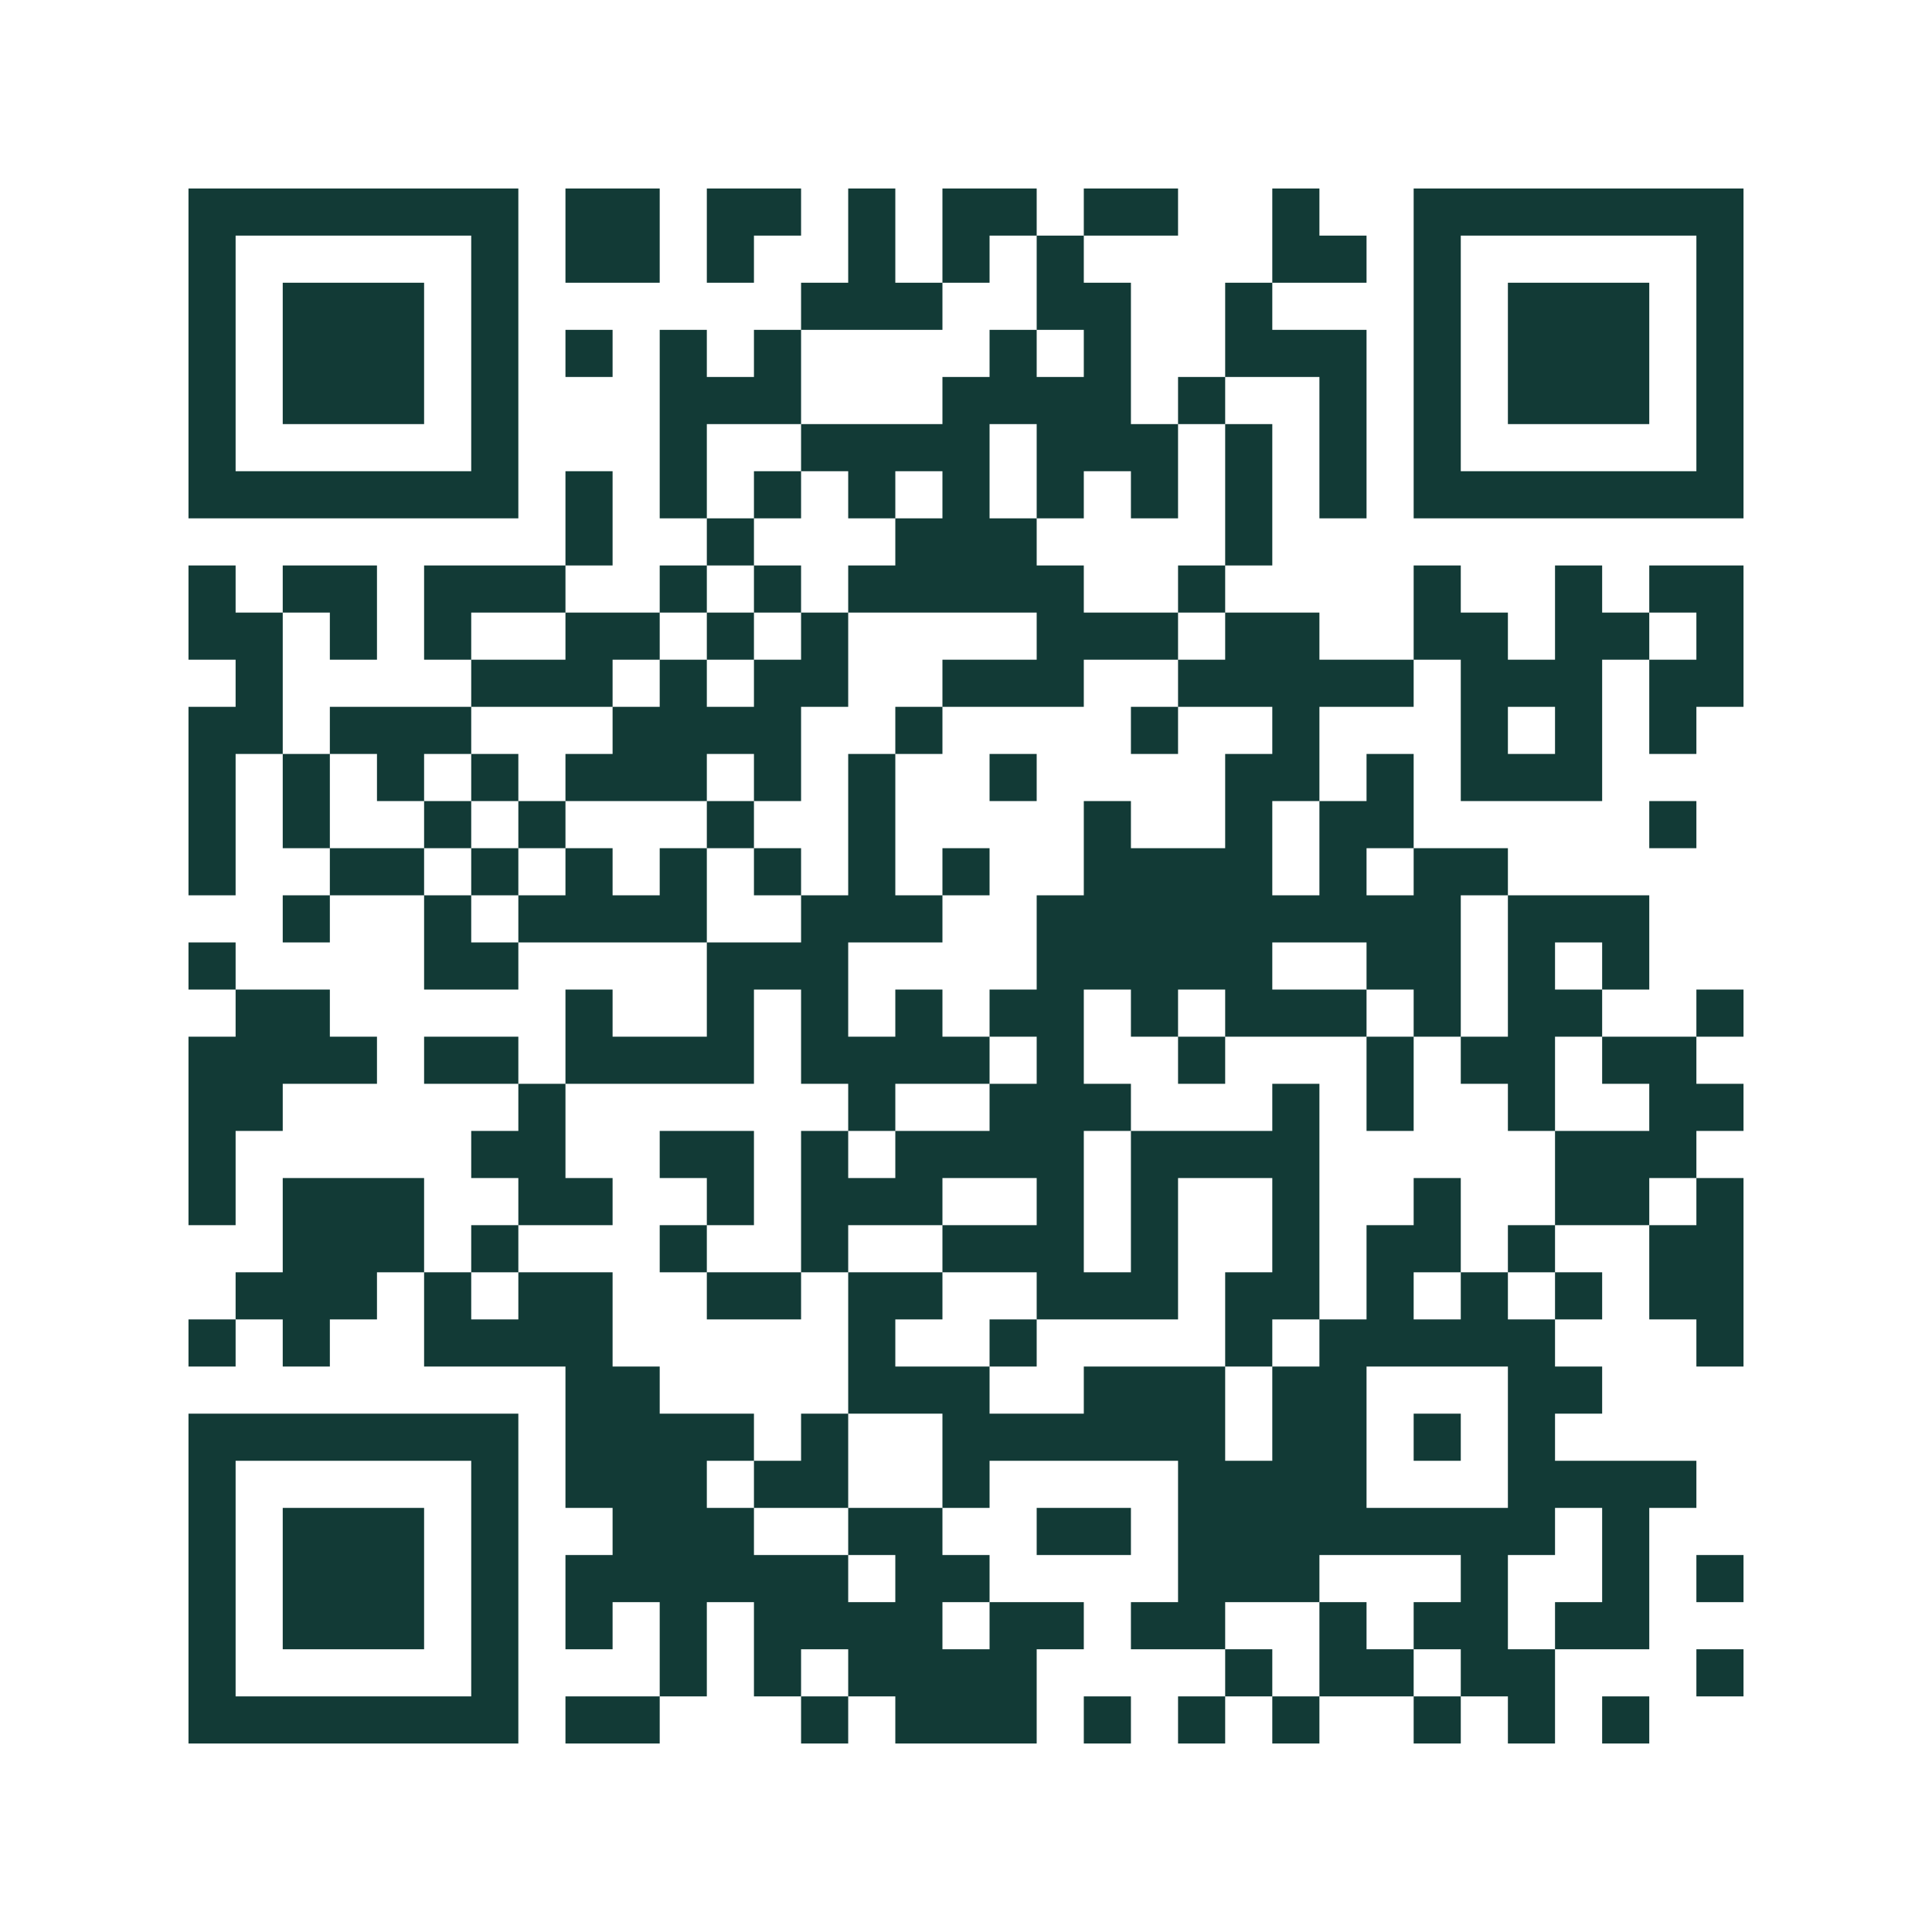
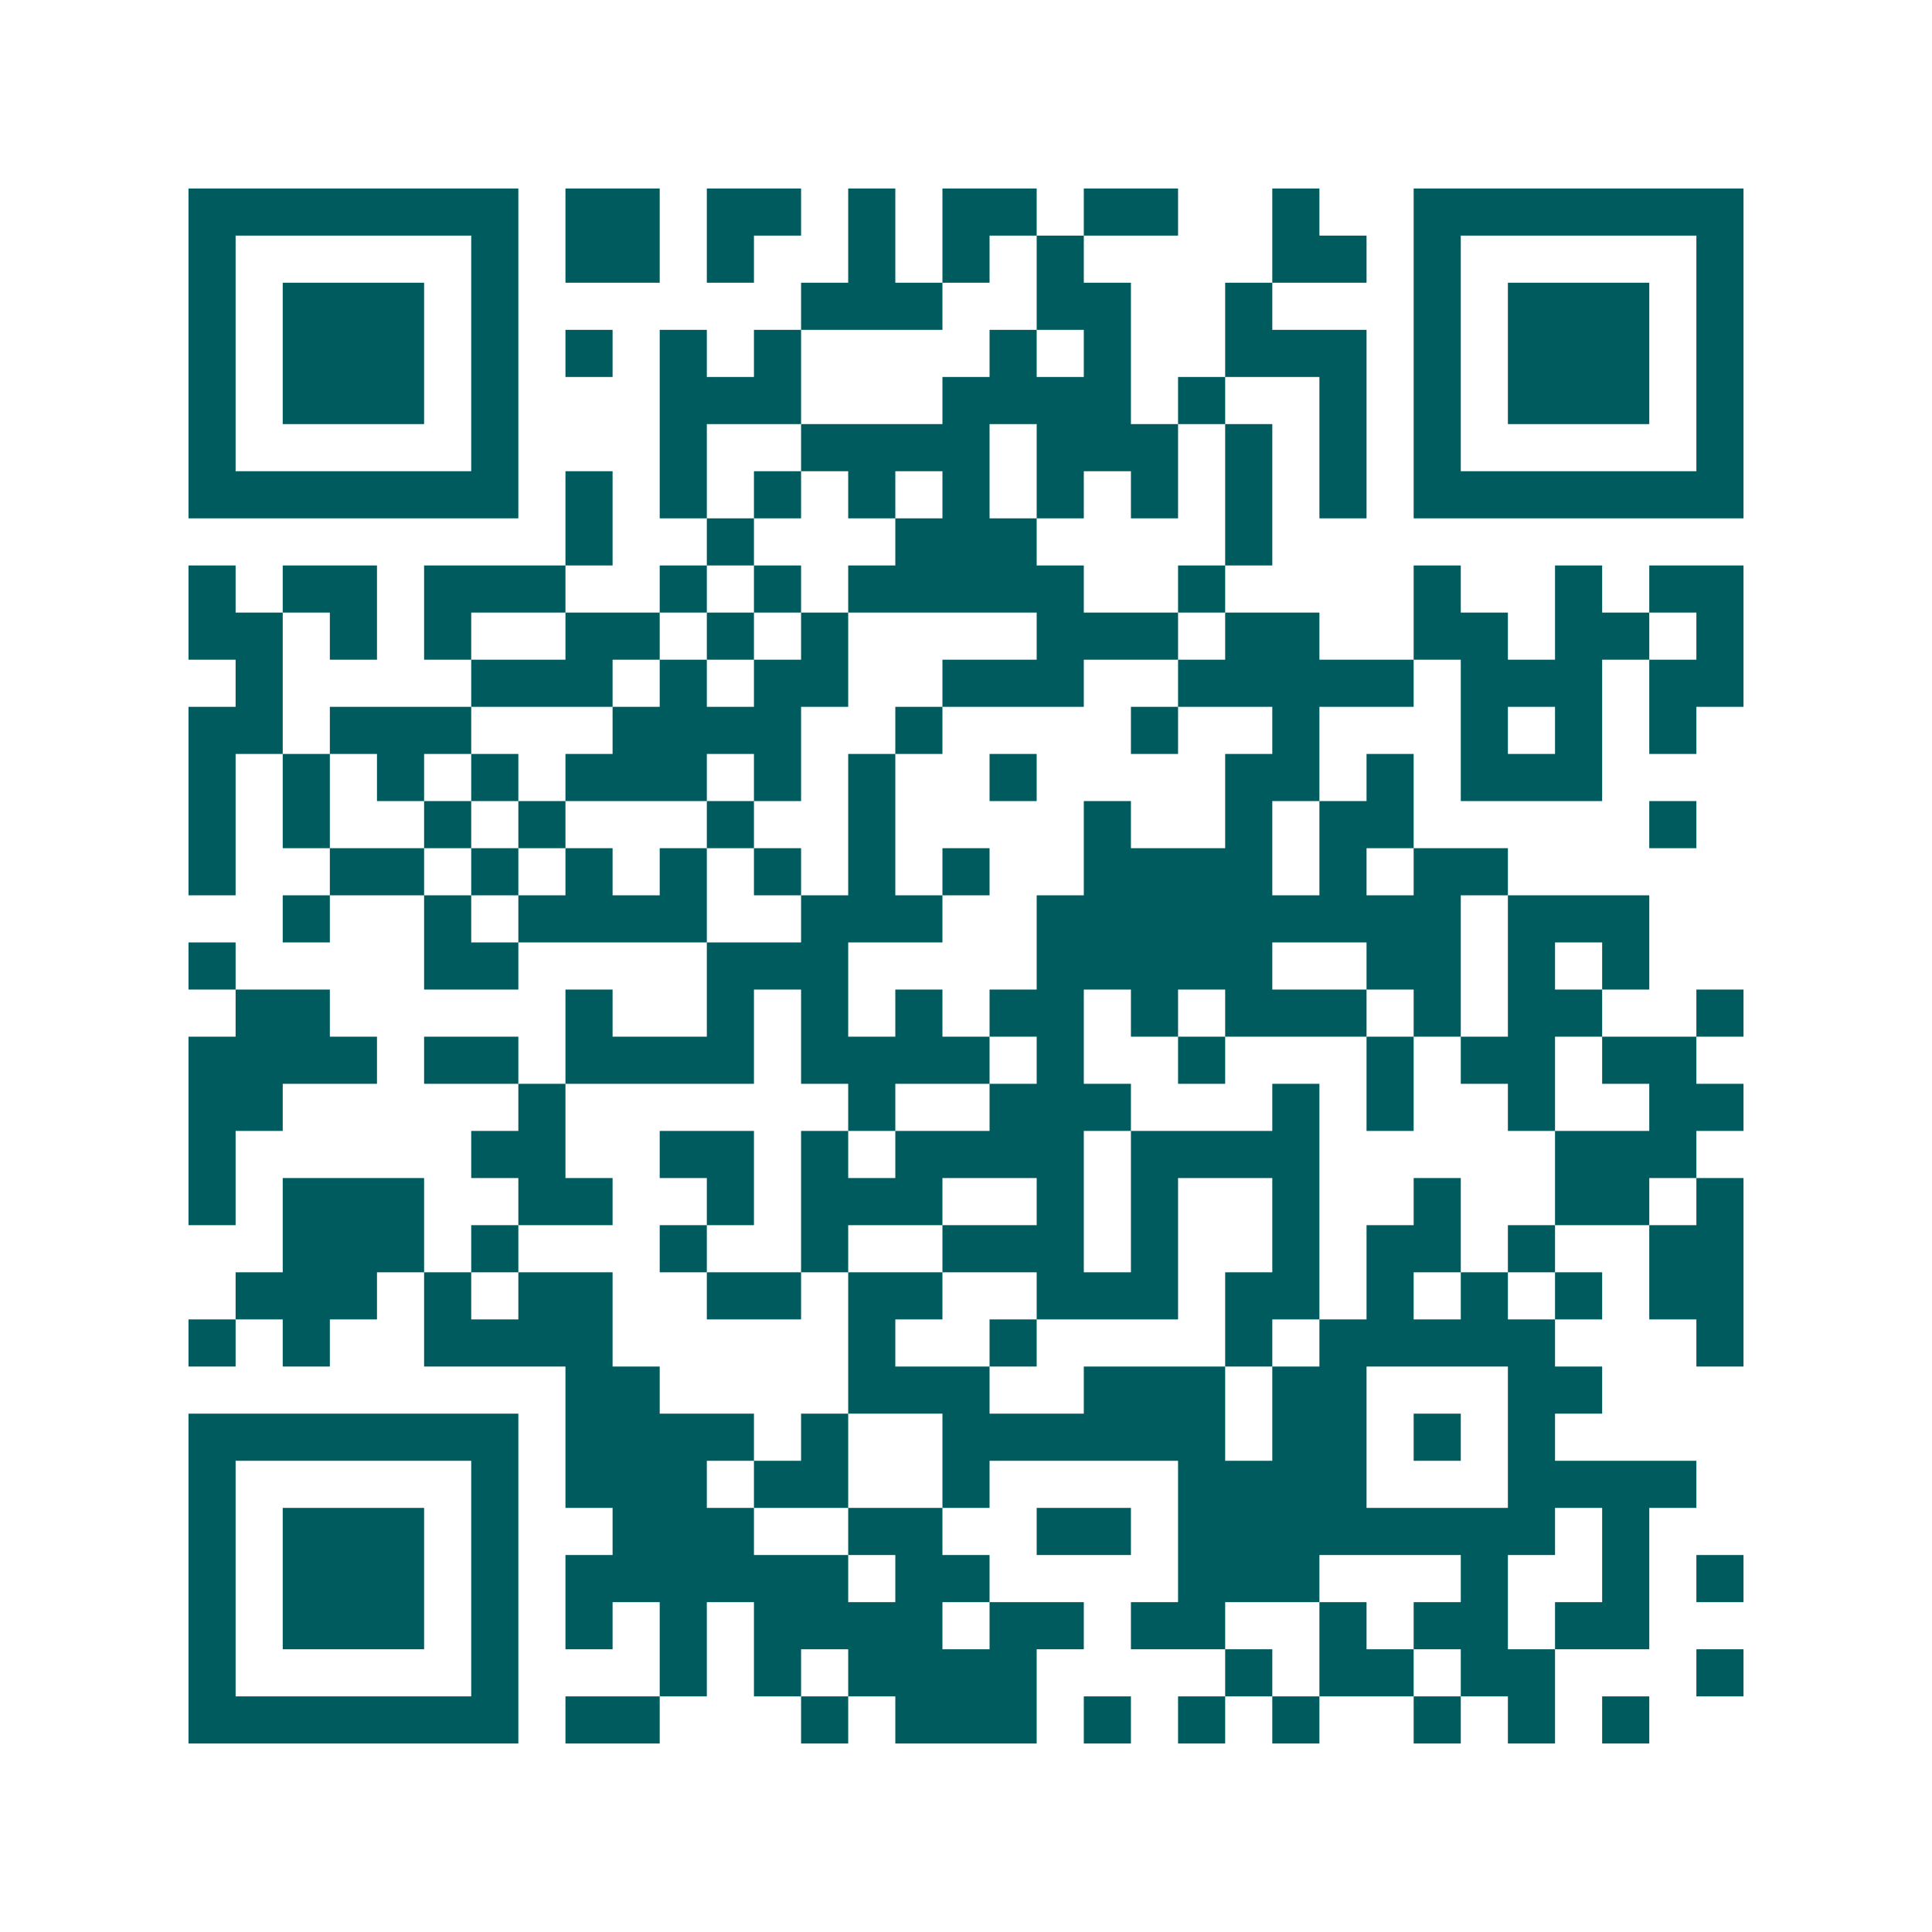
<svg xmlns="http://www.w3.org/2000/svg" width="41" height="41" class="segno">
  <path fill="#fff" d="M0 0h41v41h-41z" />
-   <path class="qrline" stroke="#123a36" d="M4 4.5h7m1 0h2m1 0h2m1 0h1m1 0h2m1 0h2m2 0h1m2 0h7m-33 1h1m5 0h1m1 0h2m1 0h1m2 0h1m1 0h1m1 0h1m4 0h2m1 0h1m5 0h1m-33 1h1m1 0h3m1 0h1m6 0h3m2 0h2m2 0h1m3 0h1m1 0h3m1 0h1m-33 1h1m1 0h3m1 0h1m1 0h1m1 0h1m1 0h1m4 0h1m1 0h1m2 0h3m1 0h1m1 0h3m1 0h1m-33 1h1m1 0h3m1 0h1m3 0h3m3 0h4m1 0h1m2 0h1m1 0h1m1 0h3m1 0h1m-33 1h1m5 0h1m3 0h1m2 0h4m1 0h3m1 0h1m1 0h1m1 0h1m5 0h1m-33 1h7m1 0h1m1 0h1m1 0h1m1 0h1m1 0h1m1 0h1m1 0h1m1 0h1m1 0h1m1 0h7m-25 1h1m2 0h1m3 0h3m4 0h1m-23 1h1m1 0h2m1 0h3m2 0h1m1 0h1m1 0h5m2 0h1m4 0h1m2 0h1m1 0h2m-33 1h2m1 0h1m1 0h1m2 0h2m1 0h1m1 0h1m4 0h3m1 0h2m2 0h2m1 0h2m1 0h1m-32 1h1m4 0h3m1 0h1m1 0h2m2 0h3m2 0h5m1 0h3m1 0h2m-33 1h2m1 0h3m3 0h4m2 0h1m4 0h1m2 0h1m3 0h1m1 0h1m1 0h1m-32 1h1m1 0h1m1 0h1m1 0h1m1 0h3m1 0h1m1 0h1m2 0h1m4 0h2m1 0h1m1 0h3m-30 1h1m1 0h1m2 0h1m1 0h1m3 0h1m2 0h1m4 0h1m2 0h1m1 0h2m5 0h1m-32 1h1m2 0h2m1 0h1m1 0h1m1 0h1m1 0h1m1 0h1m1 0h1m2 0h4m1 0h1m1 0h2m-26 1h1m2 0h1m1 0h4m2 0h3m2 0h9m1 0h3m-31 1h1m4 0h2m4 0h3m4 0h5m2 0h2m1 0h1m1 0h1m-30 1h2m5 0h1m2 0h1m1 0h1m1 0h1m1 0h2m1 0h1m1 0h3m1 0h1m1 0h2m2 0h1m-33 1h4m1 0h2m1 0h4m1 0h4m1 0h1m2 0h1m3 0h1m1 0h2m1 0h2m-32 1h2m5 0h1m6 0h1m2 0h3m3 0h1m1 0h1m2 0h1m2 0h2m-33 1h1m5 0h2m2 0h2m1 0h1m1 0h4m1 0h4m5 0h3m-32 1h1m1 0h3m2 0h2m2 0h1m1 0h3m2 0h1m1 0h1m2 0h1m2 0h1m2 0h2m1 0h1m-31 1h3m1 0h1m3 0h1m2 0h1m2 0h3m1 0h1m2 0h1m1 0h2m1 0h1m2 0h2m-32 1h3m1 0h1m1 0h2m2 0h2m1 0h2m2 0h3m1 0h2m1 0h1m1 0h1m1 0h1m1 0h2m-33 1h1m1 0h1m2 0h4m5 0h1m2 0h1m4 0h1m1 0h5m3 0h1m-25 1h2m4 0h3m2 0h3m1 0h2m3 0h2m-30 1h7m1 0h4m1 0h1m2 0h6m1 0h2m1 0h1m1 0h1m-29 1h1m5 0h1m1 0h3m1 0h2m2 0h1m4 0h4m3 0h4m-32 1h1m1 0h3m1 0h1m2 0h3m2 0h2m2 0h2m1 0h8m1 0h1m-31 1h1m1 0h3m1 0h1m1 0h6m1 0h2m4 0h3m3 0h1m2 0h1m1 0h1m-33 1h1m1 0h3m1 0h1m1 0h1m1 0h1m1 0h4m1 0h2m1 0h2m2 0h1m1 0h2m1 0h2m-31 1h1m5 0h1m3 0h1m1 0h1m1 0h4m4 0h1m1 0h2m1 0h2m3 0h1m-33 1h7m1 0h2m3 0h1m1 0h3m1 0h1m1 0h1m1 0h1m2 0h1m1 0h1m1 0h1" />
+   <path class="qrline" stroke="#005b5e" d="M4 4.5h7m1 0h2m1 0h2m1 0h1m1 0h2m1 0h2m2 0h1m2 0h7m-33 1h1m5 0h1m1 0h2m1 0h1m2 0h1m1 0h1m1 0h1m4 0h2m1 0h1m5 0h1m-33 1h1m1 0h3m1 0h1m6 0h3m2 0h2m2 0h1m3 0h1m1 0h3m1 0h1m-33 1h1m1 0h3m1 0h1m1 0h1m1 0h1m1 0h1m4 0h1m1 0h1m2 0h3m1 0h1m1 0h3m1 0h1m-33 1h1m1 0h3m1 0h1m3 0h3m3 0h4m1 0h1m2 0h1m1 0h1m1 0h3m1 0h1m-33 1h1m5 0h1m3 0h1m2 0h4m1 0h3m1 0h1m1 0h1m1 0h1m5 0h1m-33 1h7m1 0h1m1 0h1m1 0h1m1 0h1m1 0h1m1 0h1m1 0h1m1 0h1m1 0h1m1 0h7m-25 1h1m2 0h1m3 0h3m4 0h1m-23 1h1m1 0h2m1 0h3m2 0h1m1 0h1m1 0h5m2 0h1m4 0h1m2 0h1m1 0h2m-33 1h2m1 0h1m1 0h1m2 0h2m1 0h1m1 0h1m4 0h3m1 0h2m2 0h2m1 0h2m1 0h1m-32 1h1m4 0h3m1 0h1m1 0h2m2 0h3m2 0h5m1 0h3m1 0h2m-33 1h2m1 0h3m3 0h4m2 0h1m4 0h1m2 0h1m3 0h1m1 0h1m1 0h1m-32 1h1m1 0h1m1 0h1m1 0h1m1 0h3m1 0h1m1 0h1m2 0h1m4 0h2m1 0h1m1 0h3m-30 1h1m1 0h1m2 0h1m1 0h1m3 0h1m2 0h1m4 0h1m2 0h1m1 0h2m5 0h1m-32 1h1m2 0h2m1 0h1m1 0h1m1 0h1m1 0h1m1 0h1m1 0h1m2 0h4m1 0h1m1 0h2m-26 1h1m2 0h1m1 0h4m2 0h3m2 0h9m1 0h3m-31 1h1m4 0h2m4 0h3m4 0h5m2 0h2m1 0h1m1 0h1m-30 1h2m5 0h1m2 0h1m1 0h1m1 0h1m1 0h2m1 0h1m1 0h3m1 0h1m1 0h2m2 0h1m-33 1h4m1 0h2m1 0h4m1 0h4m1 0h1m2 0h1m3 0h1m1 0h2m1 0h2m-32 1h2m5 0h1m6 0h1m2 0h3m3 0h1m1 0h1m2 0h1m2 0h2m-33 1h1m5 0h2m2 0h2m1 0h1m1 0h4m1 0h4m5 0h3m-32 1h1m1 0h3m2 0h2m2 0h1m1 0h3m2 0h1m1 0h1m2 0h1m2 0h1m2 0h2m1 0h1m-31 1h3m1 0h1m3 0h1m2 0h1m2 0h3m1 0h1m2 0h1m1 0h2m1 0h1m2 0h2m-32 1h3m1 0h1m1 0h2m2 0h2m1 0h2m2 0h3m1 0h2m1 0h1m1 0h1m1 0h1m1 0h2m-33 1h1m1 0h1m2 0h4m5 0h1m2 0h1m4 0h1m1 0h5m3 0h1m-25 1h2m4 0h3m2 0h3m1 0h2m3 0h2m-30 1h7m1 0h4m1 0h1m2 0h6m1 0h2m1 0h1m1 0h1m-29 1h1m5 0h1m1 0h3m1 0h2m2 0h1m4 0h4m3 0h4m-32 1h1m1 0h3m1 0h1m2 0h3m2 0h2m2 0h2m1 0h8m1 0h1m-31 1h1m1 0h3m1 0h1m1 0h6m1 0h2m4 0h3m3 0h1m2 0h1m1 0h1m-33 1h1m1 0h3m1 0h1m1 0h1m1 0h1m1 0h4m1 0h2m1 0h2m2 0h1m1 0h2m1 0h2m-31 1h1m5 0h1m3 0h1m1 0h1m1 0h4m4 0h1m1 0h2m1 0h2m3 0h1m-33 1h7m1 0h2m3 0h1m1 0h3m1 0h1m1 0h1m1 0h1m2 0h1m1 0h1m1 0h1" />
</svg>
